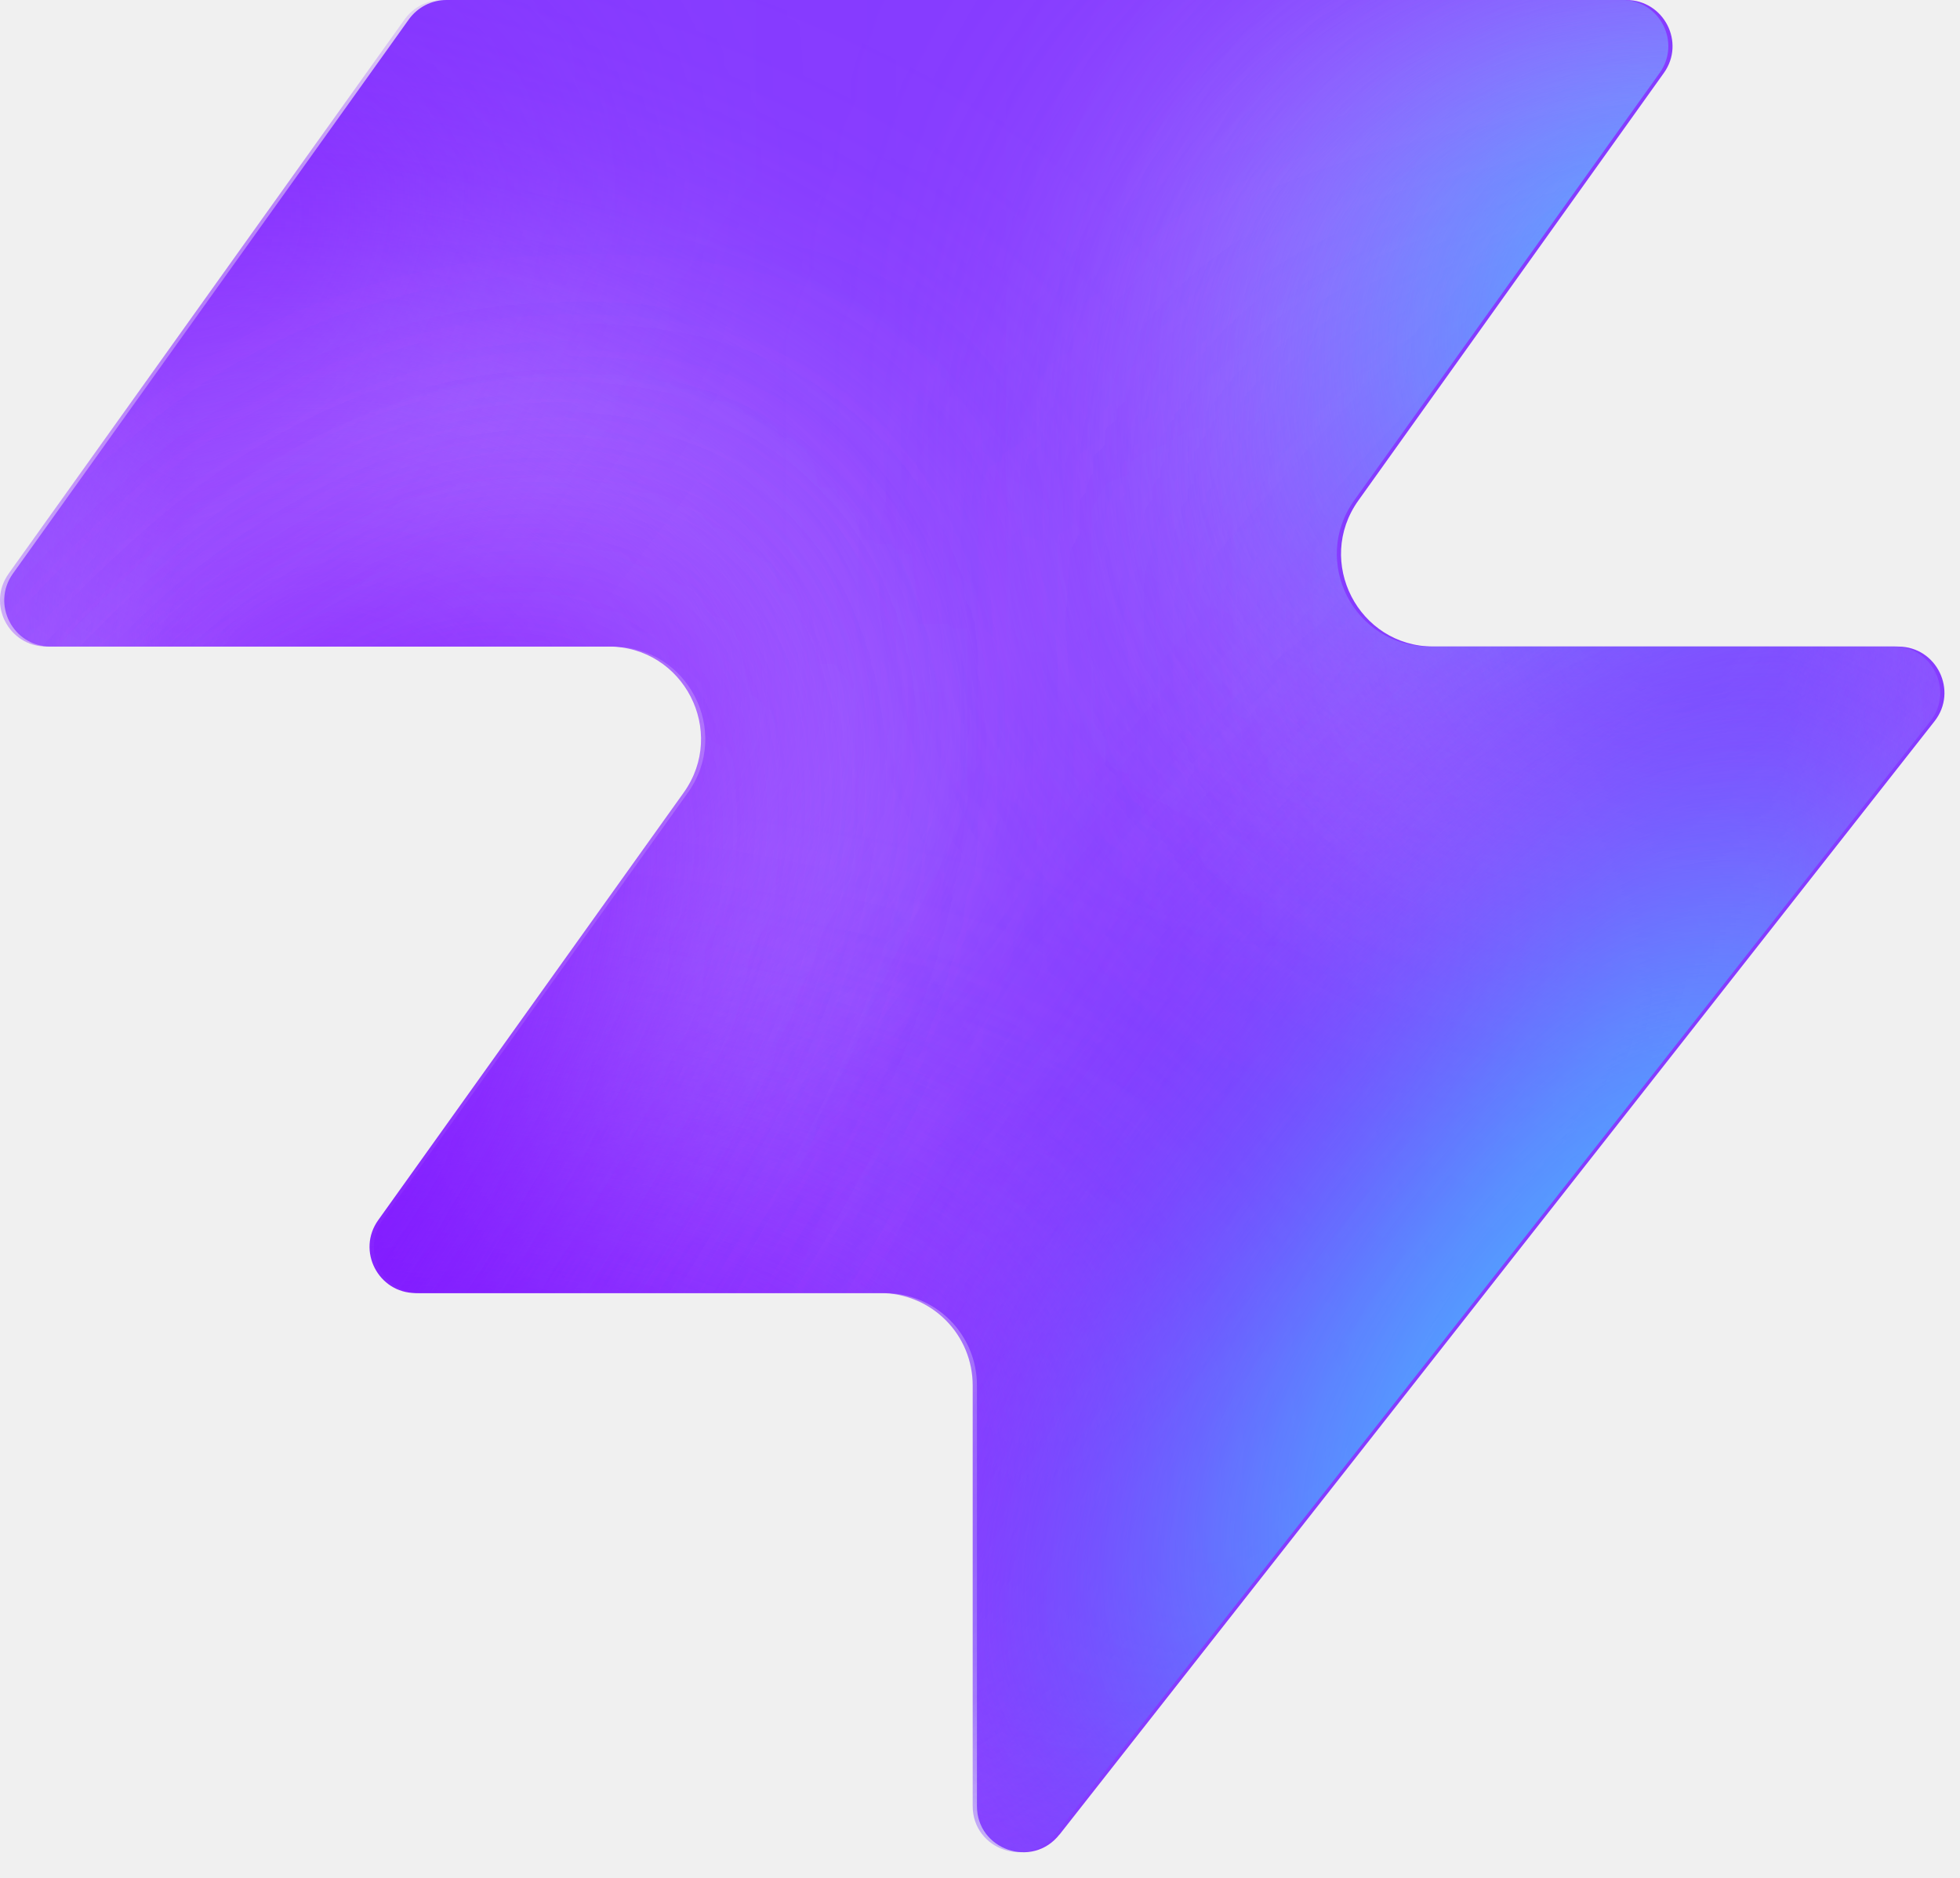
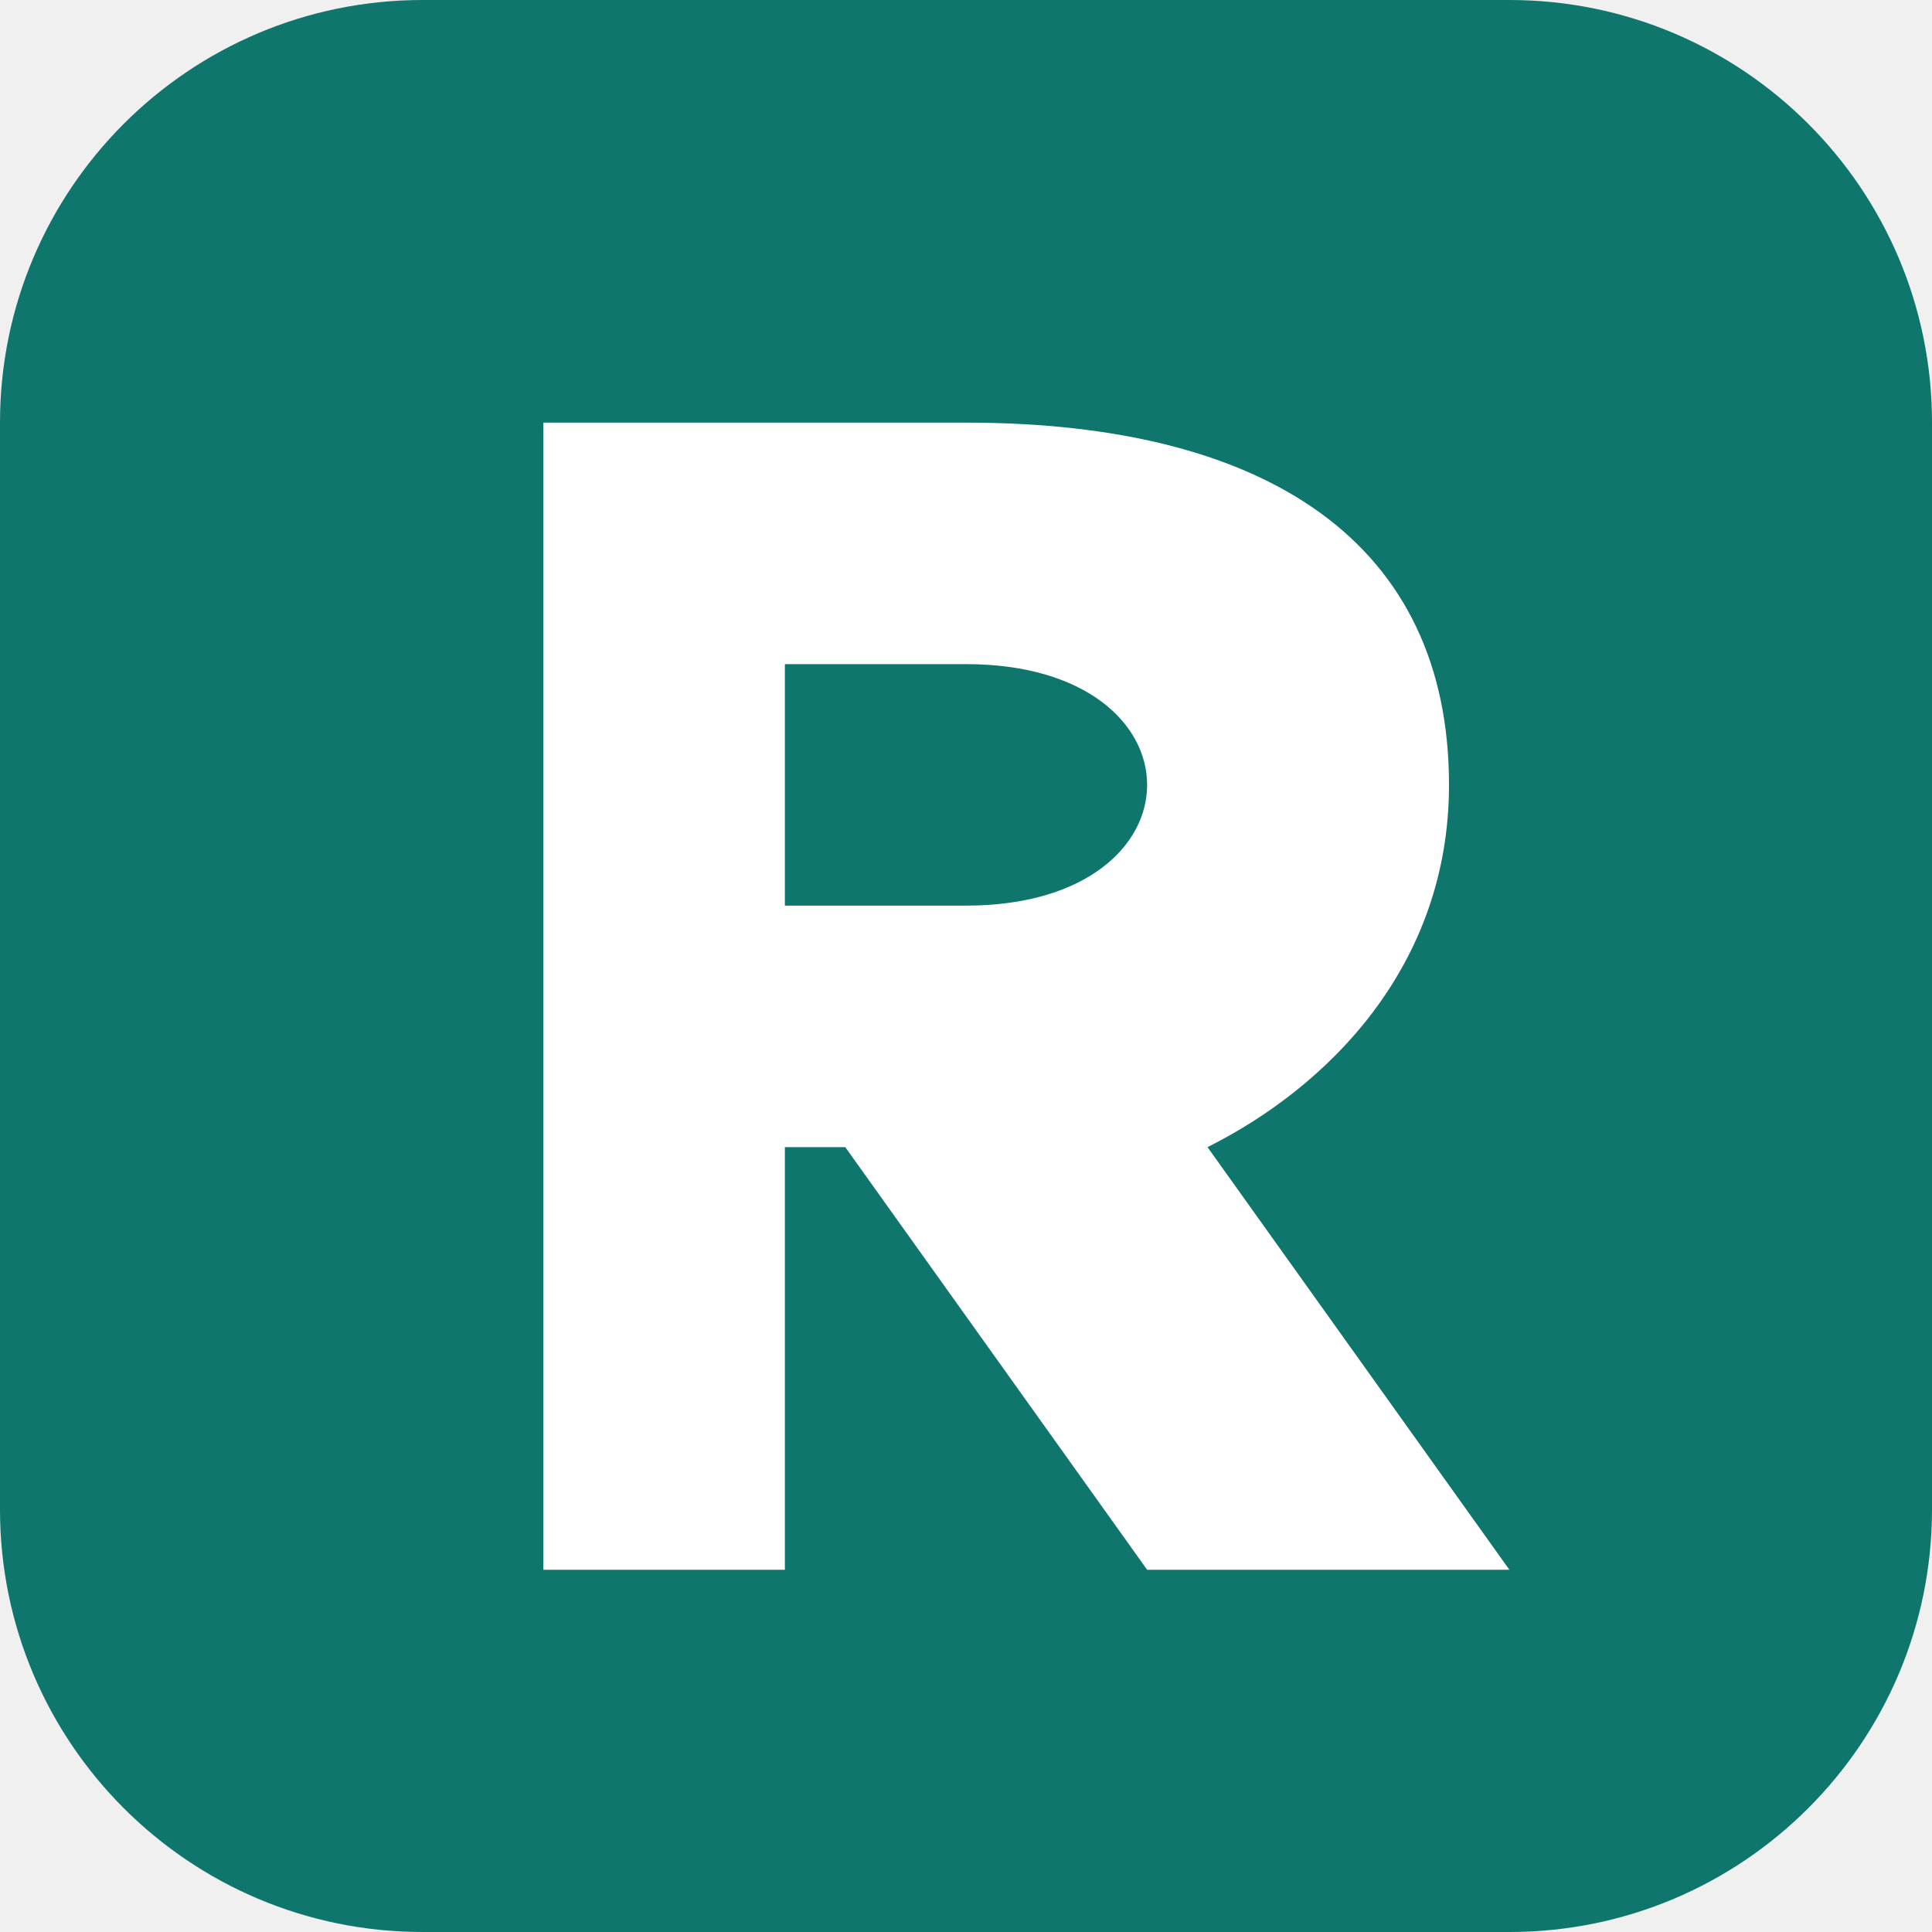
- <svg xmlns="http://www.w3.org/2000/svg" width="48" height="46" fill="none" viewBox="0 0 48 46">
-   <path fill="#863bff" d="M25.946 44.938c-.664.845-2.021.375-2.021-.698V33.937a2.26 2.26 0 0 0-2.262-2.262H10.287c-.92 0-1.456-1.04-.92-1.788l7.48-10.471c1.07-1.497 0-3.578-1.842-3.578H1.237c-.92 0-1.456-1.04-.92-1.788L10.013.474c.214-.297.556-.474.92-.474h28.894c.92 0 1.456 1.04.92 1.788l-7.48 10.471c-1.07 1.498 0 3.579 1.842 3.579h11.377c.943 0 1.473 1.088.89 1.83L25.947 44.94z" style="fill:#863bff;fill:color(display-p3 .525 .23 1);fill-opacity:1" />
-   <mask id="a" width="48" height="46" x="0" y="0" maskUnits="userSpaceOnUse" style="mask-type:alpha">
-     <path fill="#000" d="M25.842 44.938c-.664.844-2.021.375-2.021-.698V33.937a2.26 2.26 0 0 0-2.262-2.262H10.183c-.92 0-1.456-1.04-.92-1.788l7.48-10.471c1.07-1.498 0-3.579-1.842-3.579H1.133c-.92 0-1.456-1.04-.92-1.787L9.91.473c.214-.297.556-.474.92-.474h28.894c.92 0 1.456 1.04.92 1.788l-7.48 10.471c-1.07 1.498 0 3.578 1.842 3.578h11.377c.943 0 1.473 1.088.89 1.832L25.843 44.94z" style="fill:#000;fill-opacity:1" />
-   </mask>
-   <g mask="url(#a)">
-     <g filter="url(#b)">
-       <ellipse cx="5.508" cy="14.704" fill="#ede6ff" rx="5.508" ry="14.704" style="fill:#ede6ff;fill:color(display-p3 .927 .903 1);fill-opacity:1" transform="matrix(.00324 1 1 -.00324 -4.47 31.516)" />
-     </g>
-     <g filter="url(#c)">
-       <ellipse cx="10.399" cy="29.851" fill="#ede6ff" rx="10.399" ry="29.851" style="fill:#ede6ff;fill:color(display-p3 .927 .903 1);fill-opacity:1" transform="matrix(.00324 1 1 -.00324 -39.328 7.883)" />
-     </g>
-     <g filter="url(#d)">
-       <ellipse cx="5.508" cy="30.487" fill="#7e14ff" rx="5.508" ry="30.487" style="fill:#7e14ff;fill:color(display-p3 .492 .077 1);fill-opacity:1" transform="rotate(89.814 -25.913 -14.639)scale(1 -1)" />
-     </g>
-     <g filter="url(#e)">
-       <ellipse cx="5.508" cy="30.599" fill="#7e14ff" rx="5.508" ry="30.599" style="fill:#7e14ff;fill:color(display-p3 .492 .077 1);fill-opacity:1" transform="rotate(89.814 -32.644 -3.334)scale(1 -1)" />
-     </g>
-     <g filter="url(#f)">
-       <ellipse cx="5.508" cy="30.599" fill="#7e14ff" rx="5.508" ry="30.599" style="fill:#7e14ff;fill:color(display-p3 .492 .077 1);fill-opacity:1" transform="matrix(.00324 1 1 -.00324 -34.34 30.47)" />
-     </g>
-     <g filter="url(#g)">
-       <ellipse cx="14.072" cy="22.078" fill="#ede6ff" rx="14.072" ry="22.078" style="fill:#ede6ff;fill:color(display-p3 .927 .903 1);fill-opacity:1" transform="rotate(93.35 24.506 48.493)scale(-1 1)" />
-     </g>
-     <g filter="url(#h)">
-       <ellipse cx="3.47" cy="21.501" fill="#7e14ff" rx="3.47" ry="21.501" style="fill:#7e14ff;fill:color(display-p3 .492 .077 1);fill-opacity:1" transform="rotate(89.009 28.708 47.59)scale(-1 1)" />
-     </g>
-     <g filter="url(#i)">
-       <ellipse cx="3.47" cy="21.501" fill="#7e14ff" rx="3.47" ry="21.501" style="fill:#7e14ff;fill:color(display-p3 .492 .077 1);fill-opacity:1" transform="rotate(89.009 28.708 47.59)scale(-1 1)" />
-     </g>
-     <g filter="url(#j)">
-       <ellipse cx=".387" cy="8.972" fill="#7e14ff" rx="4.407" ry="29.108" style="fill:#7e14ff;fill:color(display-p3 .492 .077 1);fill-opacity:1" transform="rotate(39.51 .387 8.972)" />
-     </g>
-     <g filter="url(#k)">
-       <ellipse cx="47.523" cy="-6.092" fill="#7e14ff" rx="4.407" ry="29.108" style="fill:#7e14ff;fill:color(display-p3 .492 .077 1);fill-opacity:1" transform="rotate(37.892 47.523 -6.092)" />
-     </g>
-     <g filter="url(#l)">
-       <ellipse cx="41.412" cy="6.333" fill="#47bfff" rx="5.971" ry="9.665" style="fill:#47bfff;fill:color(display-p3 .28 .748 1);fill-opacity:1" transform="rotate(37.892 41.412 6.333)" />
-     </g>
-     <g filter="url(#m)">
-       <ellipse cx="-1.879" cy="38.332" fill="#7e14ff" rx="4.407" ry="29.108" style="fill:#7e14ff;fill:color(display-p3 .492 .077 1);fill-opacity:1" transform="rotate(37.892 -1.88 38.332)" />
-     </g>
-     <g filter="url(#n)">
-       <ellipse cx="-1.879" cy="38.332" fill="#7e14ff" rx="4.407" ry="29.108" style="fill:#7e14ff;fill:color(display-p3 .492 .077 1);fill-opacity:1" transform="rotate(37.892 -1.88 38.332)" />
-     </g>
-     <g filter="url(#o)">
-       <ellipse cx="35.651" cy="29.907" fill="#7e14ff" rx="4.407" ry="29.108" style="fill:#7e14ff;fill:color(display-p3 .492 .077 1);fill-opacity:1" transform="rotate(37.892 35.651 29.907)" />
-     </g>
-     <g filter="url(#p)">
-       <ellipse cx="38.418" cy="32.4" fill="#47bfff" rx="5.971" ry="15.297" style="fill:#47bfff;fill:color(display-p3 .28 .748 1);fill-opacity:1" transform="rotate(37.892 38.418 32.4)" />
-     </g>
-   </g>
-   <defs>
-     <filter id="b" width="60.045" height="41.654" x="-19.77" y="16.149" color-interpolation-filters="sRGB" filterUnits="userSpaceOnUse">
-       <feFlood flood-opacity="0" result="BackgroundImageFix" />
-       <feBlend in="SourceGraphic" in2="BackgroundImageFix" result="shape" />
-       <feGaussianBlur result="effect1_foregroundBlur_2002_17158" stdDeviation="7.659" />
-     </filter>
-     <filter id="c" width="90.34" height="51.437" x="-54.613" y="-7.533" color-interpolation-filters="sRGB" filterUnits="userSpaceOnUse">
-       <feFlood flood-opacity="0" result="BackgroundImageFix" />
-       <feBlend in="SourceGraphic" in2="BackgroundImageFix" result="shape" />
-       <feGaussianBlur result="effect1_foregroundBlur_2002_17158" stdDeviation="7.659" />
-     </filter>
-     <filter id="d" width="79.355" height="29.4" x="-49.64" y="2.03" color-interpolation-filters="sRGB" filterUnits="userSpaceOnUse">
-       <feFlood flood-opacity="0" result="BackgroundImageFix" />
-       <feBlend in="SourceGraphic" in2="BackgroundImageFix" result="shape" />
-       <feGaussianBlur result="effect1_foregroundBlur_2002_17158" stdDeviation="4.596" />
-     </filter>
-     <filter id="e" width="79.579" height="29.4" x="-45.045" y="20.029" color-interpolation-filters="sRGB" filterUnits="userSpaceOnUse">
-       <feFlood flood-opacity="0" result="BackgroundImageFix" />
-       <feBlend in="SourceGraphic" in2="BackgroundImageFix" result="shape" />
-       <feGaussianBlur result="effect1_foregroundBlur_2002_17158" stdDeviation="4.596" />
-     </filter>
-     <filter id="f" width="79.579" height="29.4" x="-43.513" y="21.178" color-interpolation-filters="sRGB" filterUnits="userSpaceOnUse">
-       <feFlood flood-opacity="0" result="BackgroundImageFix" />
-       <feBlend in="SourceGraphic" in2="BackgroundImageFix" result="shape" />
-       <feGaussianBlur result="effect1_foregroundBlur_2002_17158" stdDeviation="4.596" />
-     </filter>
-     <filter id="g" width="74.749" height="58.852" x="15.756" y="-17.901" color-interpolation-filters="sRGB" filterUnits="userSpaceOnUse">
-       <feFlood flood-opacity="0" result="BackgroundImageFix" />
-       <feBlend in="SourceGraphic" in2="BackgroundImageFix" result="shape" />
-       <feGaussianBlur result="effect1_foregroundBlur_2002_17158" stdDeviation="7.659" />
-     </filter>
-     <filter id="h" width="61.377" height="25.362" x="23.548" y="2.284" color-interpolation-filters="sRGB" filterUnits="userSpaceOnUse">
-       <feFlood flood-opacity="0" result="BackgroundImageFix" />
-       <feBlend in="SourceGraphic" in2="BackgroundImageFix" result="shape" />
-       <feGaussianBlur result="effect1_foregroundBlur_2002_17158" stdDeviation="4.596" />
-     </filter>
-     <filter id="i" width="61.377" height="25.362" x="23.548" y="2.284" color-interpolation-filters="sRGB" filterUnits="userSpaceOnUse">
-       <feFlood flood-opacity="0" result="BackgroundImageFix" />
-       <feBlend in="SourceGraphic" in2="BackgroundImageFix" result="shape" />
-       <feGaussianBlur result="effect1_foregroundBlur_2002_17158" stdDeviation="4.596" />
-     </filter>
-     <filter id="j" width="56.045" height="63.649" x="-27.636" y="-22.853" color-interpolation-filters="sRGB" filterUnits="userSpaceOnUse">
-       <feFlood flood-opacity="0" result="BackgroundImageFix" />
-       <feBlend in="SourceGraphic" in2="BackgroundImageFix" result="shape" />
-       <feGaussianBlur result="effect1_foregroundBlur_2002_17158" stdDeviation="4.596" />
-     </filter>
-     <filter id="k" width="54.814" height="64.646" x="20.116" y="-38.415" color-interpolation-filters="sRGB" filterUnits="userSpaceOnUse">
-       <feFlood flood-opacity="0" result="BackgroundImageFix" />
-       <feBlend in="SourceGraphic" in2="BackgroundImageFix" result="shape" />
-       <feGaussianBlur result="effect1_foregroundBlur_2002_17158" stdDeviation="4.596" />
-     </filter>
-     <filter id="l" width="33.541" height="35.313" x="24.641" y="-11.323" color-interpolation-filters="sRGB" filterUnits="userSpaceOnUse">
-       <feFlood flood-opacity="0" result="BackgroundImageFix" />
-       <feBlend in="SourceGraphic" in2="BackgroundImageFix" result="shape" />
-       <feGaussianBlur result="effect1_foregroundBlur_2002_17158" stdDeviation="4.596" />
-     </filter>
-     <filter id="m" width="54.814" height="64.646" x="-29.286" y="6.009" color-interpolation-filters="sRGB" filterUnits="userSpaceOnUse">
-       <feFlood flood-opacity="0" result="BackgroundImageFix" />
-       <feBlend in="SourceGraphic" in2="BackgroundImageFix" result="shape" />
-       <feGaussianBlur result="effect1_foregroundBlur_2002_17158" stdDeviation="4.596" />
-     </filter>
-     <filter id="n" width="54.814" height="64.646" x="-29.286" y="6.009" color-interpolation-filters="sRGB" filterUnits="userSpaceOnUse">
-       <feFlood flood-opacity="0" result="BackgroundImageFix" />
-       <feBlend in="SourceGraphic" in2="BackgroundImageFix" result="shape" />
-       <feGaussianBlur result="effect1_foregroundBlur_2002_17158" stdDeviation="4.596" />
-     </filter>
-     <filter id="o" width="54.814" height="64.646" x="8.244" y="-2.416" color-interpolation-filters="sRGB" filterUnits="userSpaceOnUse">
-       <feFlood flood-opacity="0" result="BackgroundImageFix" />
-       <feBlend in="SourceGraphic" in2="BackgroundImageFix" result="shape" />
-       <feGaussianBlur result="effect1_foregroundBlur_2002_17158" stdDeviation="4.596" />
-     </filter>
-     <filter id="p" width="39.409" height="43.623" x="18.713" y="10.588" color-interpolation-filters="sRGB" filterUnits="userSpaceOnUse">
-       <feFlood flood-opacity="0" result="BackgroundImageFix" />
-       <feBlend in="SourceGraphic" in2="BackgroundImageFix" result="shape" />
-       <feGaussianBlur result="effect1_foregroundBlur_2002_17158" stdDeviation="4.596" />
-     </filter>
-   </defs>
+ <svg xmlns="http://www.w3.org/2000/svg" viewBox="0 0 32 32">
+   <rect width="32" height="32" rx="7" fill="#0F766E" />
+   <path fill="white" d="M9 7h7c5 0 8 2 8 6 0 3-2 5-4 6l5 7h-6l-5-7h-1v7H9V7zm4 4v4h3c2 0 3-1 3-2s-1-2-3-2h-3z" />
</svg>
